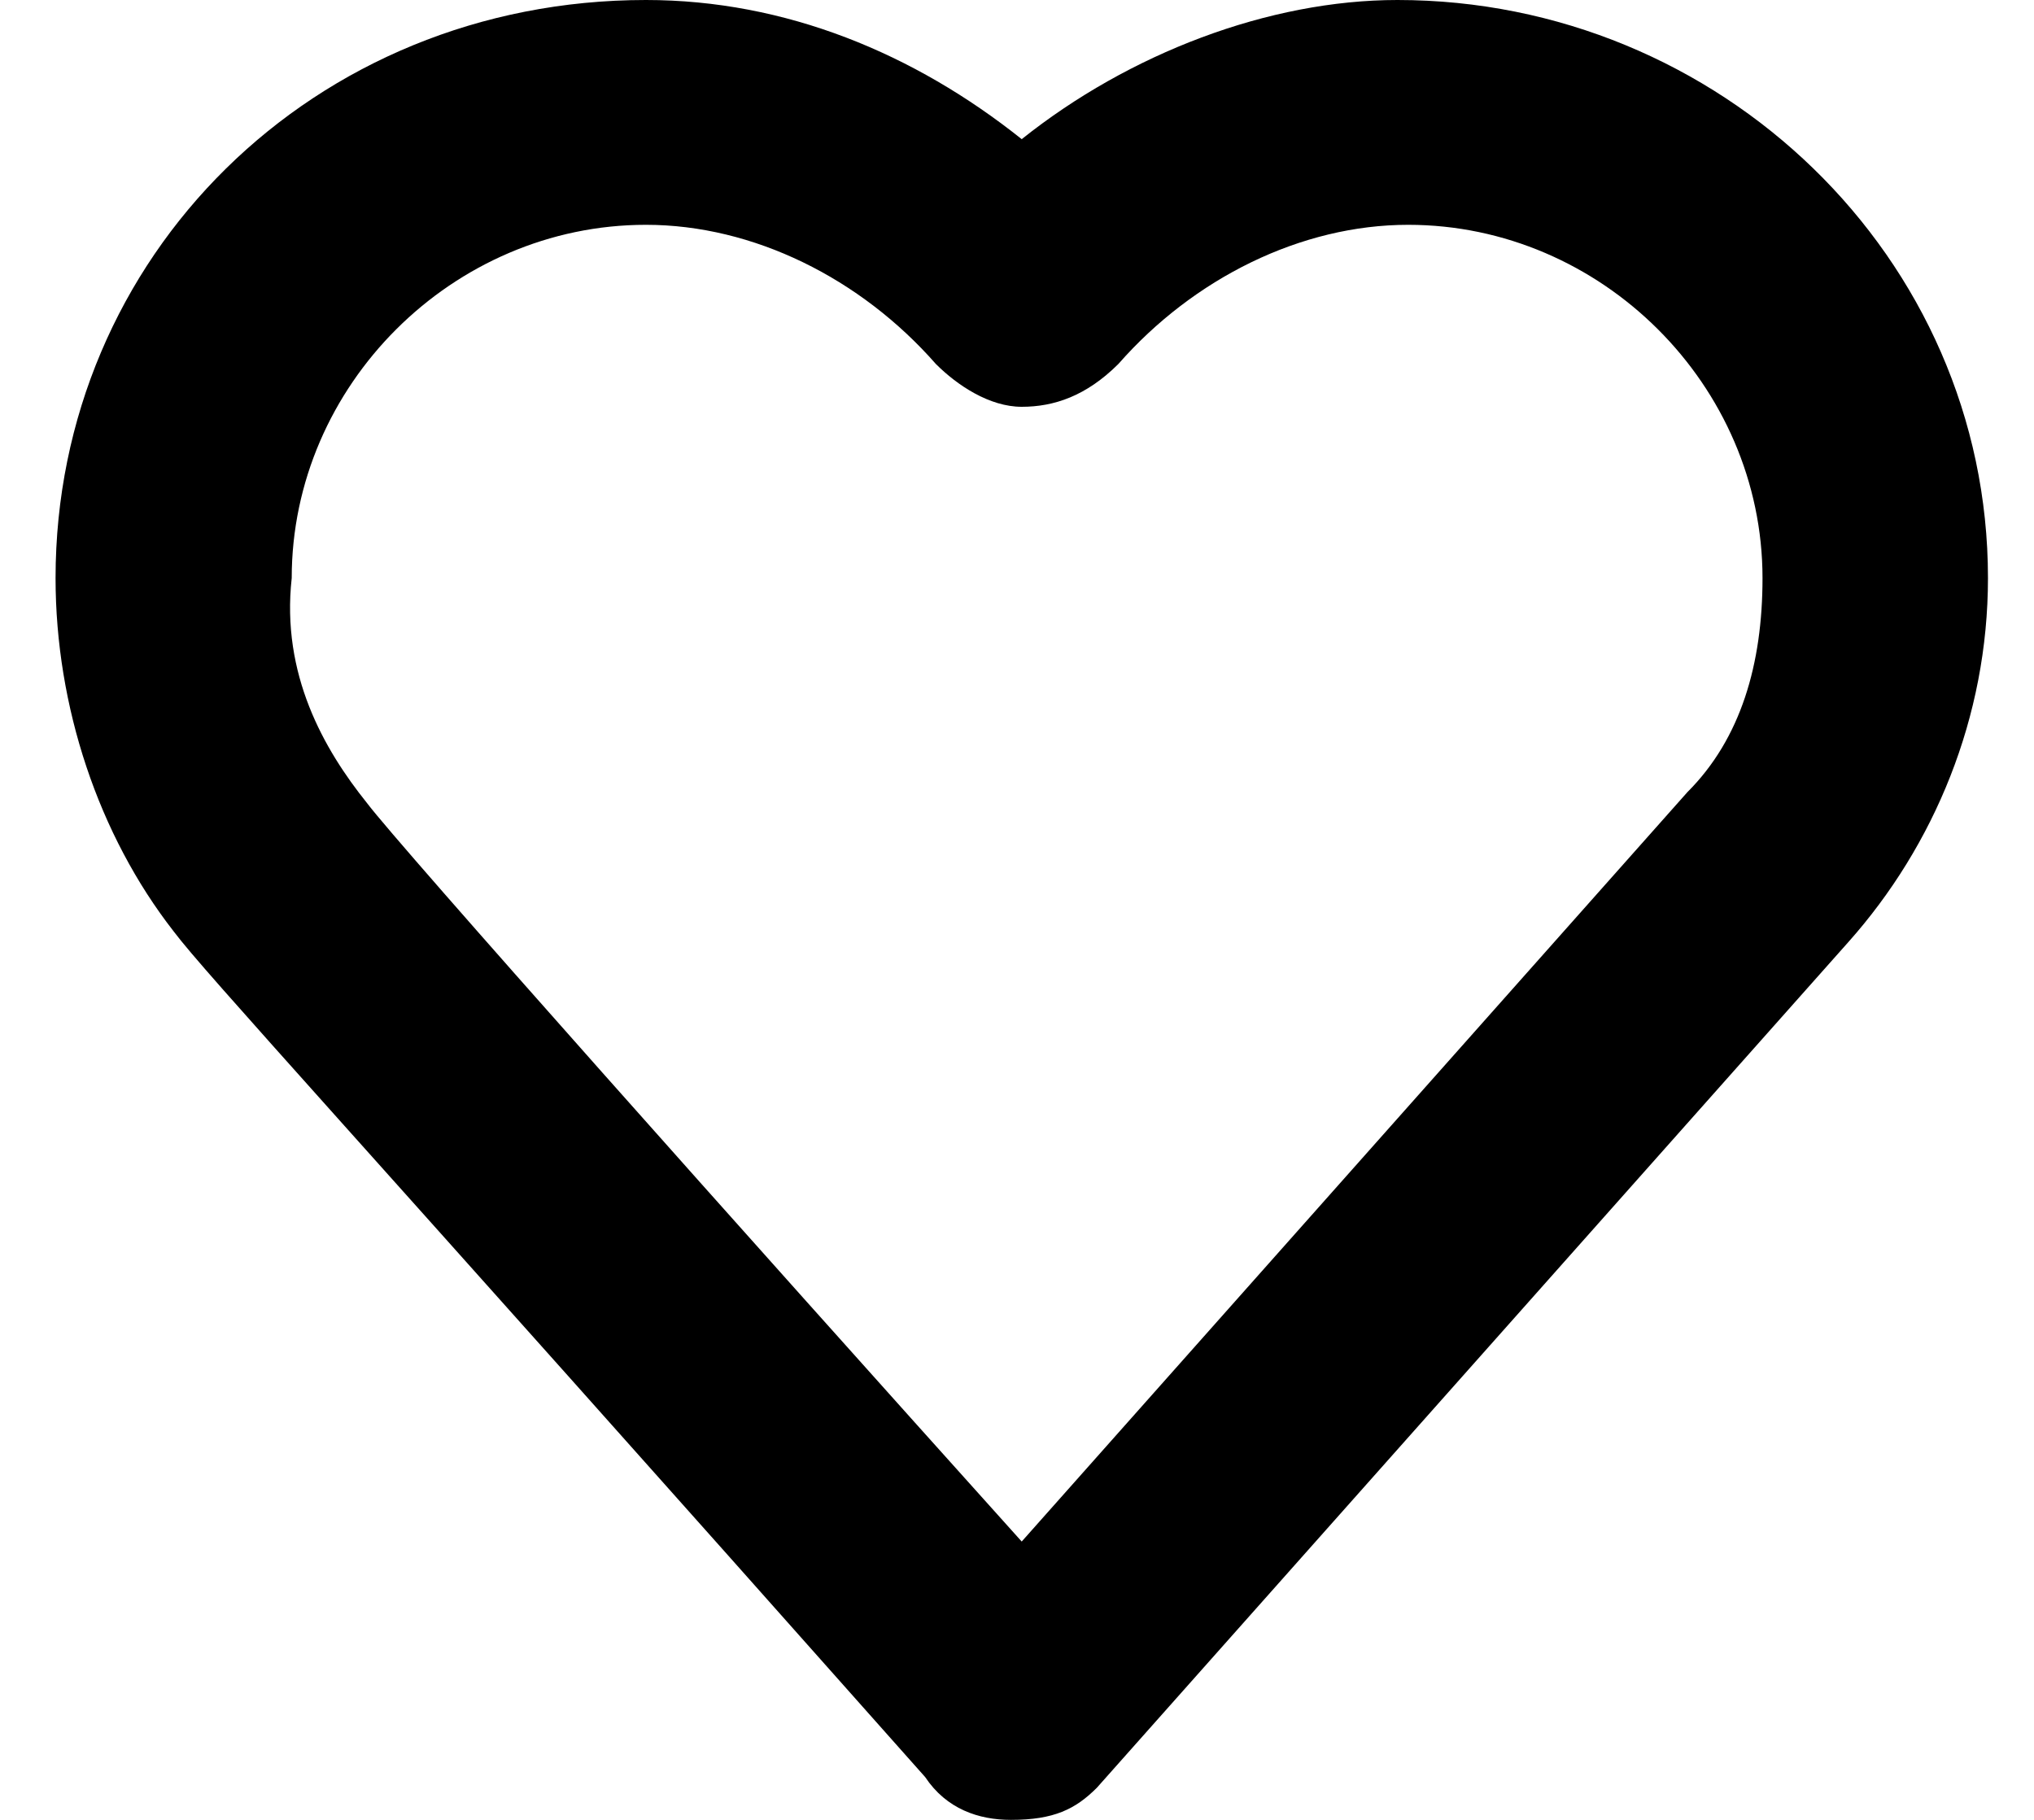
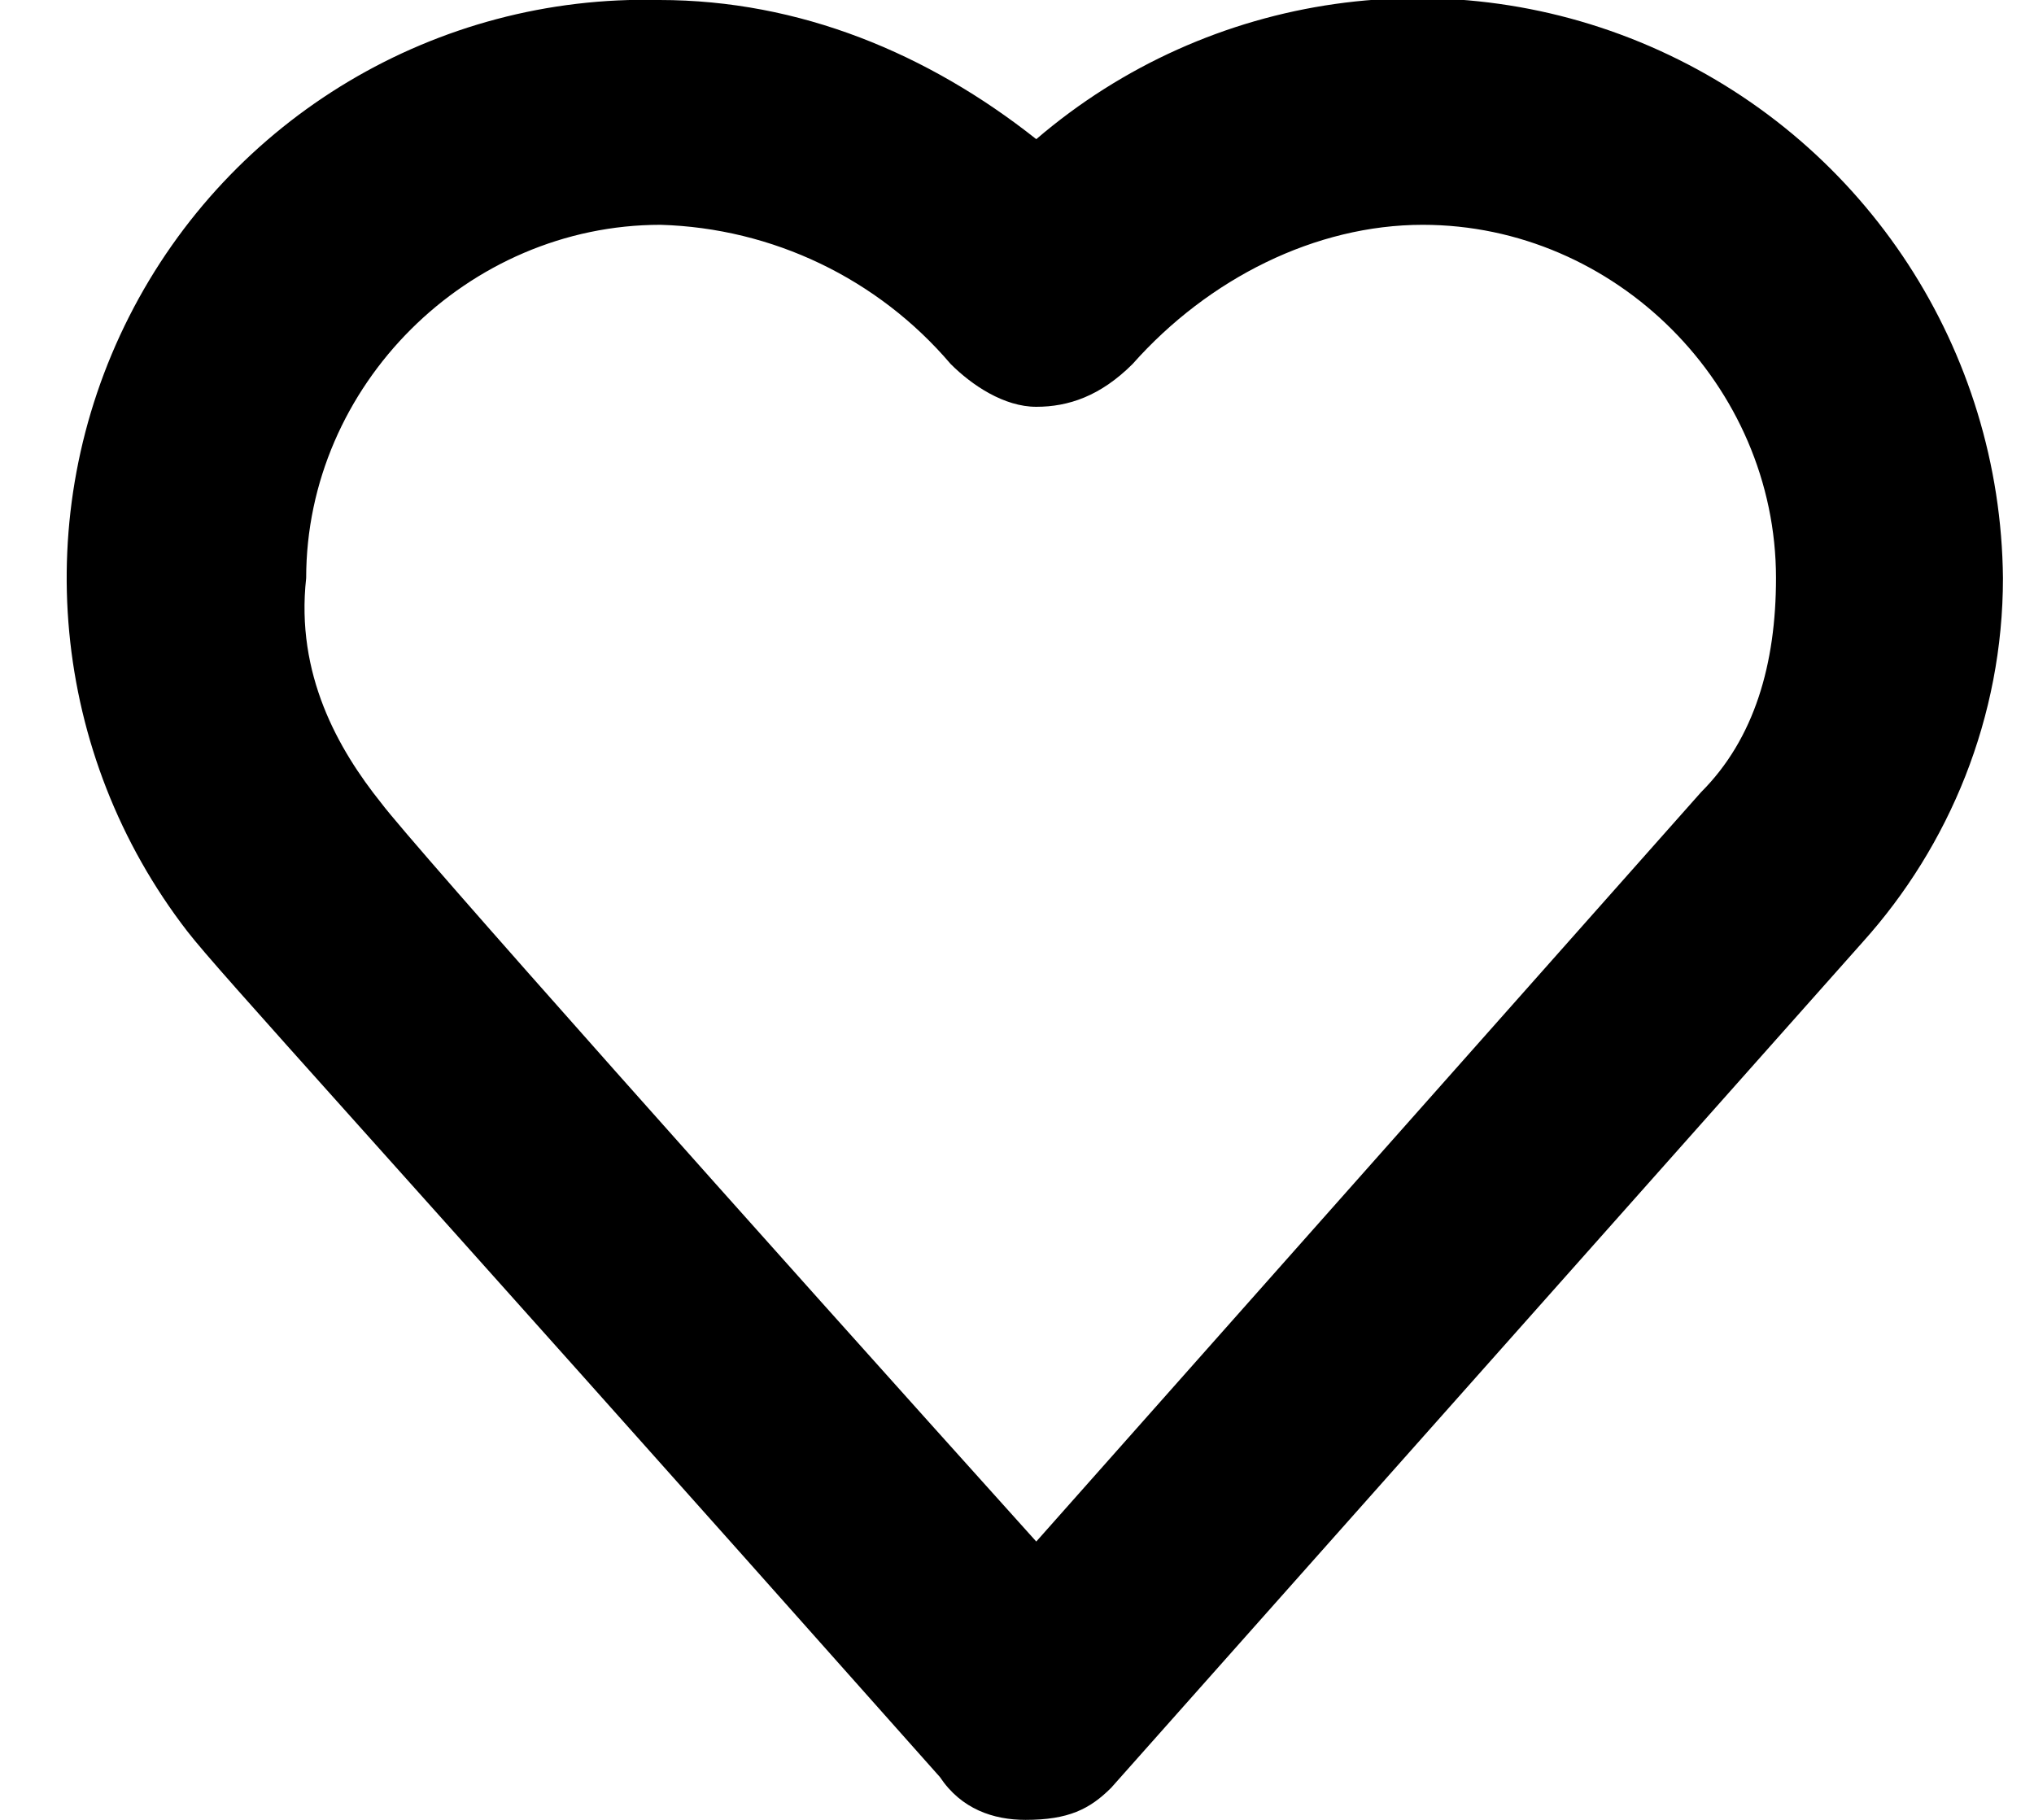
<svg xmlns="http://www.w3.org/2000/svg" width="19" height="17" viewBox="0 0 19 17" fill="none">
-   <path d="M9.444 17C9.143 17 8.842 16.9 8.642 16.6C3.226 10.5 1.923 9.1 1.622 8.7C0.92 7.8 0.519 6.6 0.519 5.4C0.519 2.4 2.925 0 6.034 0C7.338 0 8.541 0.5 9.544 1.3C10.547 0.5 11.851 0 13.054 0C16.062 0 18.57 2.4 18.57 5.4C18.57 6.7 18.068 7.9 17.266 8.8L10.246 16.7C10.046 16.9 9.845 17 9.444 17ZM3.427 7.5C3.728 7.9 6.937 11.5 9.544 14.4L15.762 7.4C16.263 6.9 16.464 6.2 16.464 5.4C16.464 3.6 14.959 2.1 13.154 2.1C12.152 2.1 11.149 2.6 10.447 3.4C10.146 3.7 9.845 3.8 9.544 3.8C9.243 3.8 8.942 3.6 8.742 3.4C8.04 2.6 7.037 2.1 6.034 2.1C4.229 2.1 2.725 3.6 2.725 5.4C2.625 6.3 3.026 7 3.427 7.5C3.326 7.5 3.326 7.5 3.427 7.5Z" fill="black" />
+   <path d="M9.58 17c-.3 0-.6-.1-.8-.4-5.42-6.1-6.72-7.5-7.03-7.9A5.4 5.4 0 0 1 6.16 0c1.31 0 2.51.5 3.52 1.3a5.47 5.47 0 0 1 9.03 4.1c0 1.3-.5 2.5-1.31 3.4l-7.02 7.9c-.2.2-.4.3-.8.3ZM3.56 7.5c.3.4 3.51 4 6.12 6.9l6.21-7c.5-.5.7-1.2.7-2 0-1.8-1.5-3.3-3.3-3.3-1 0-2 .5-2.71 1.3-.3.3-.6.4-.9.4-.3 0-.6-.2-.8-.4a3.7 3.7 0 0 0-2.71-1.3c-1.8 0-3.31 1.5-3.31 3.3-.1.9.3 1.6.7 2.1-.1 0-.1 0 0 0Z" fill="#000" />
</svg>
